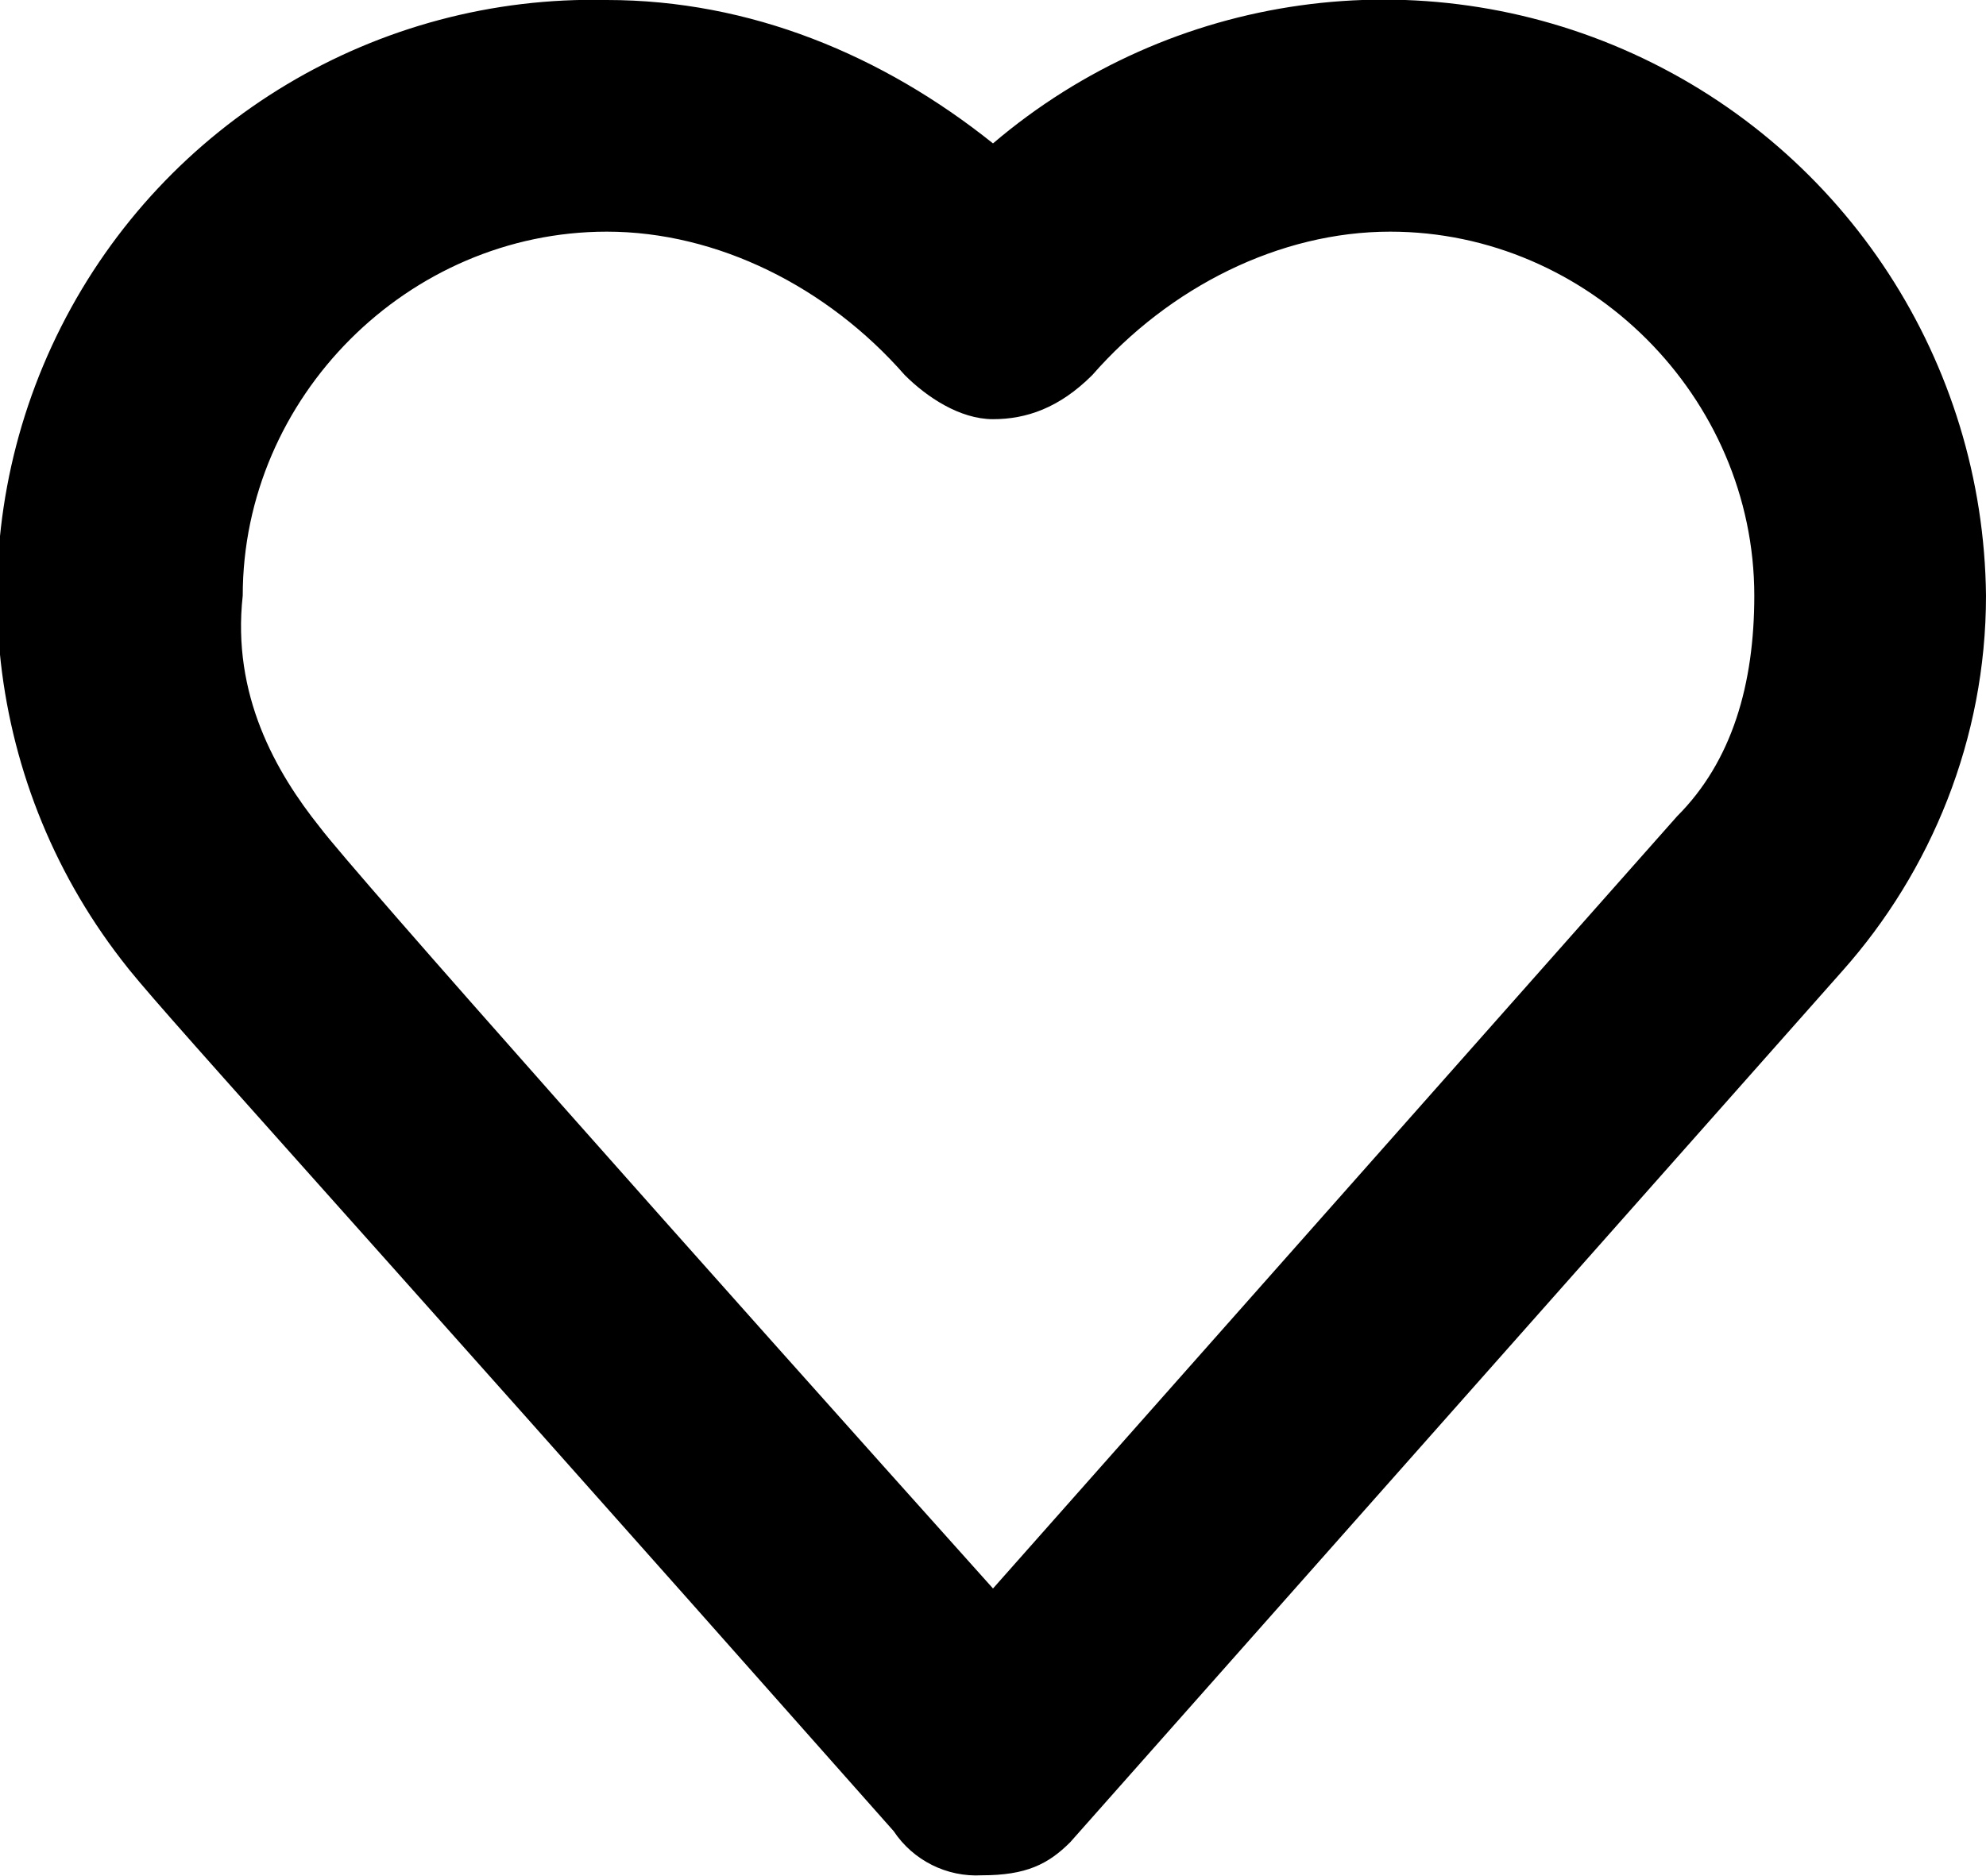
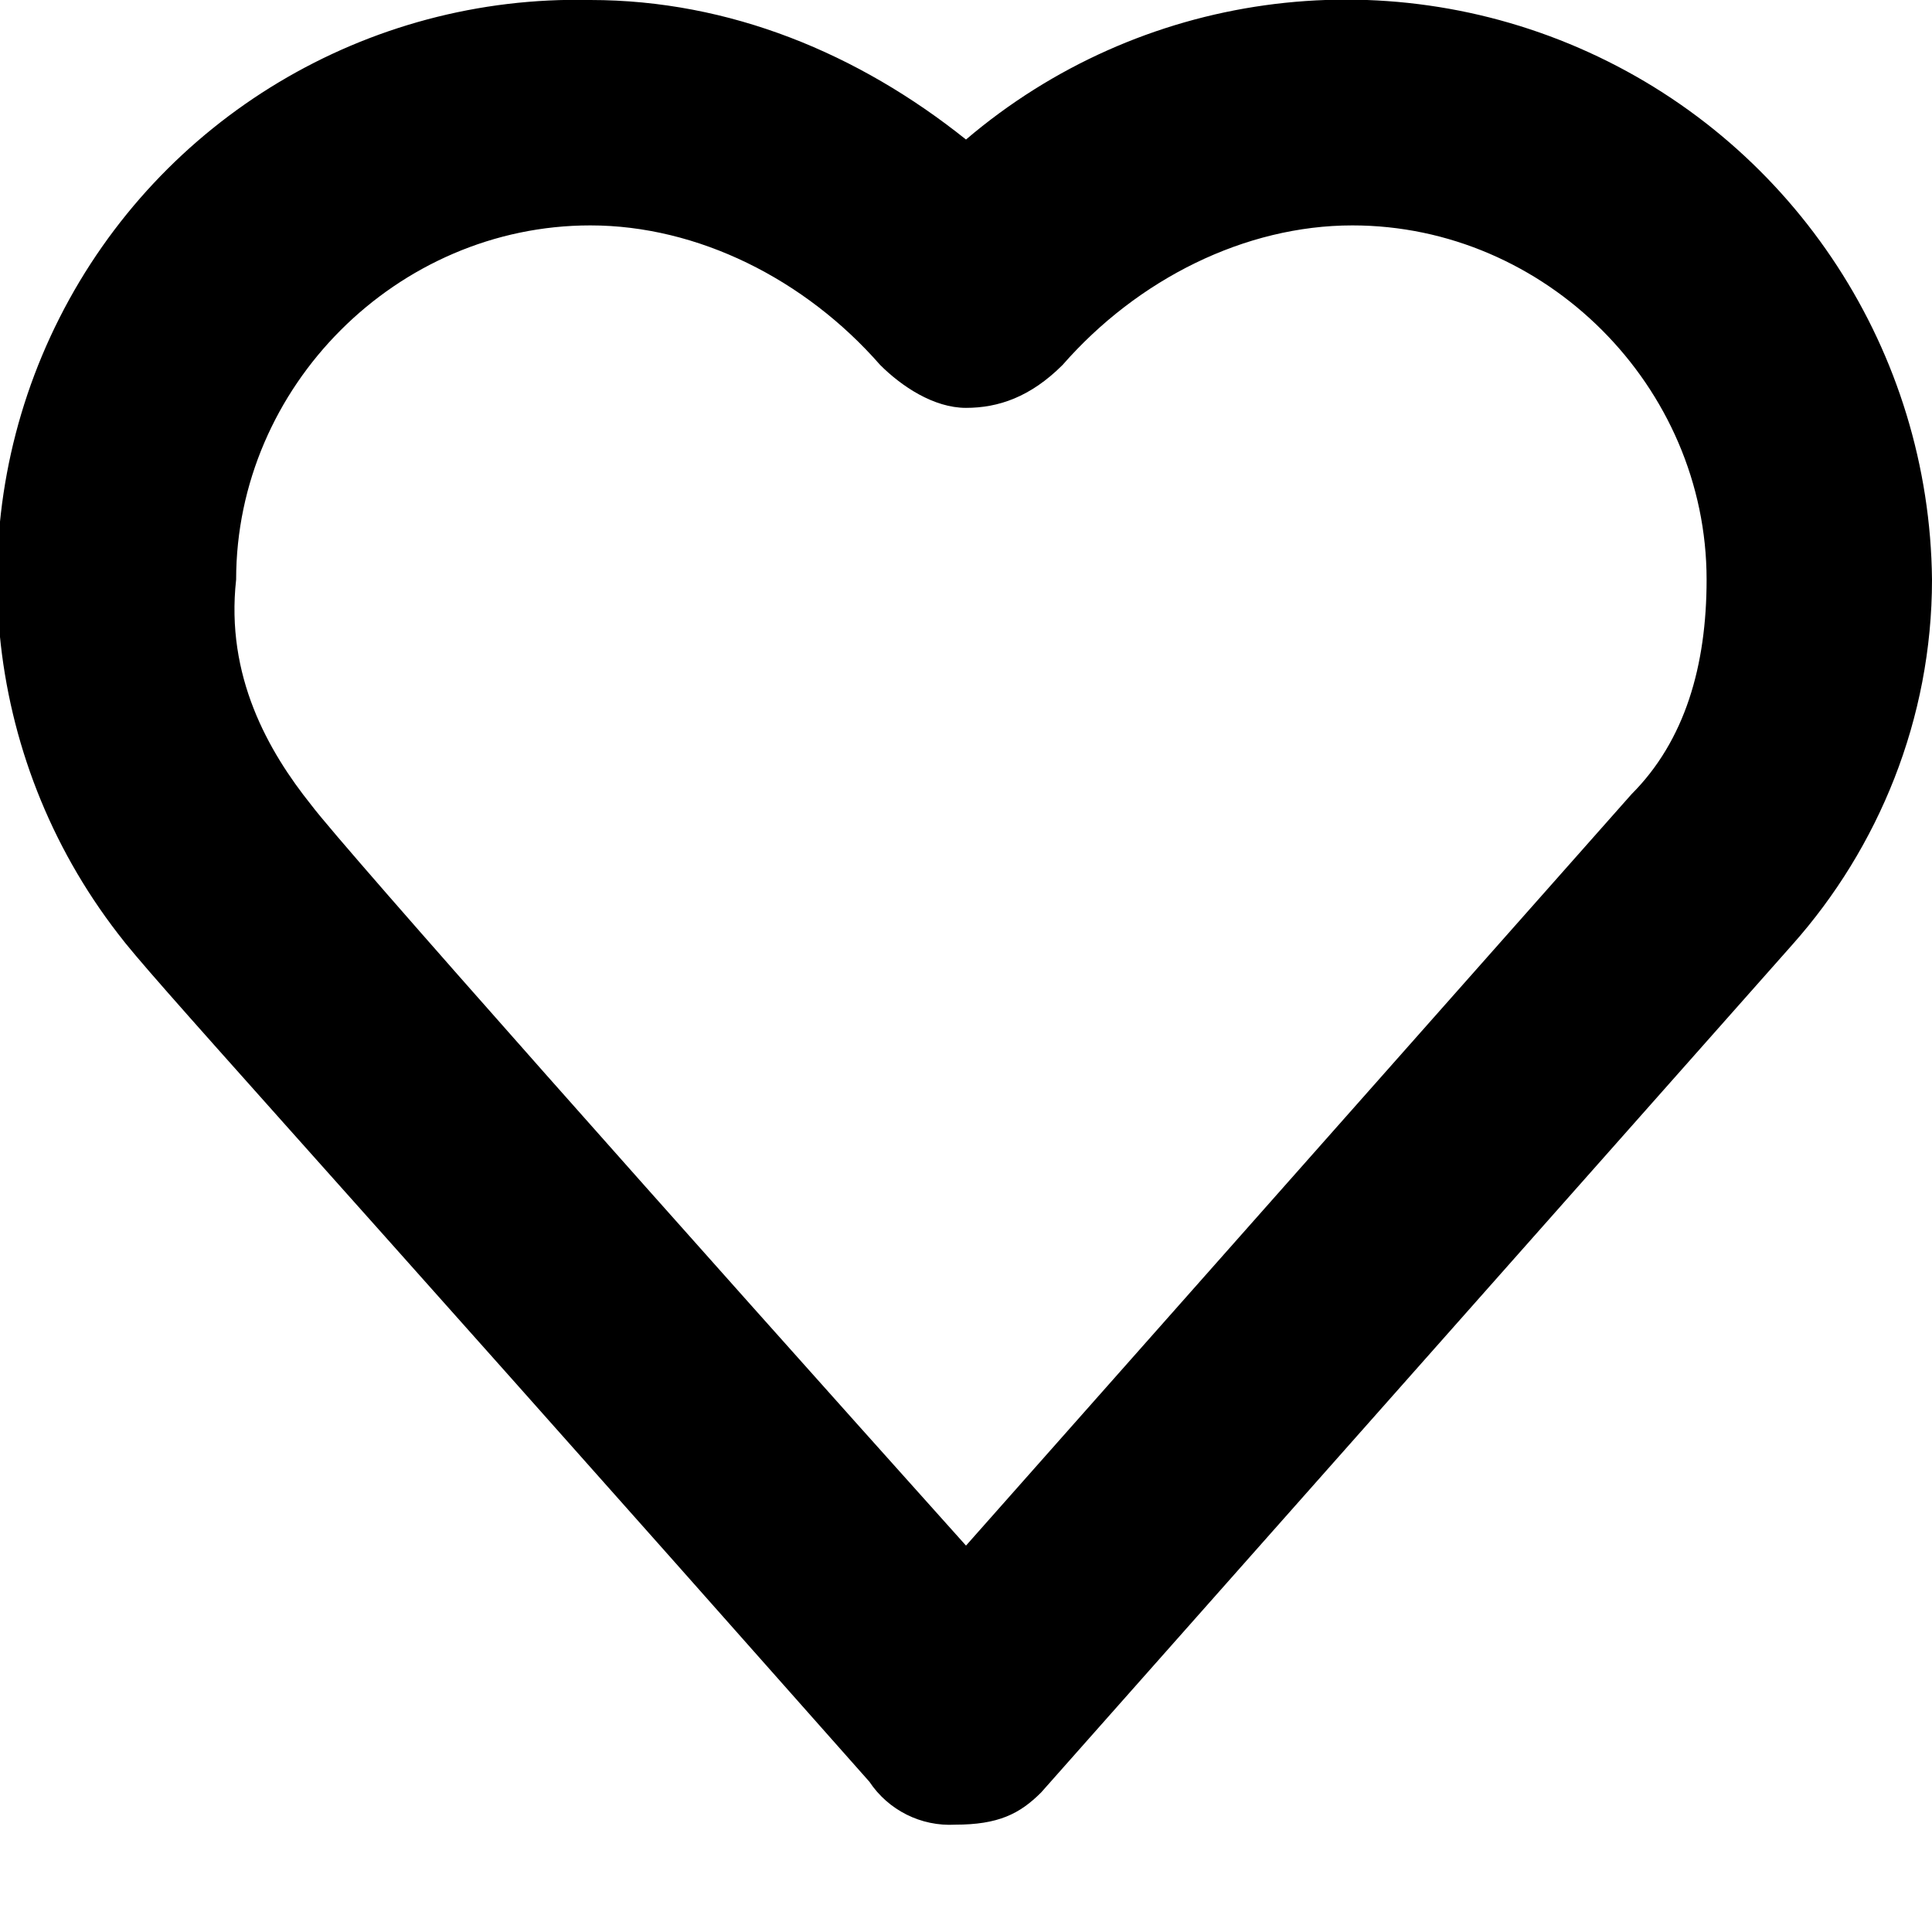
- <svg xmlns="http://www.w3.org/2000/svg" width="18" height="17" fill="none">
+ <svg xmlns="http://www.w3.org/2000/svg" width="18" height="18" fill="none">
  <path d="M8.9 17a.9.9 0 0 1-.8-.4c-5.4-6.1-6.7-7.5-7-7.9A5.4 5.4 0 0 1 5.5 0C6.8 0 8 .5 9 1.3a5.46 5.46 0 0 1 9 4.1c0 1.3-.5 2.5-1.3 3.4l-7 7.9c-.2.2-.4.3-.8.3Zm-6-9.5c.3.4 3.5 4 6.1 6.9l6.2-7c.5-.5.7-1.2.7-2 0-1.8-1.5-3.3-3.3-3.3-1 0-2 .5-2.7 1.3-.3.3-.6.4-.9.4-.3 0-.6-.2-.8-.4-.7-.8-1.7-1.3-2.7-1.3-1.8 0-3.3 1.5-3.3 3.3-.1.9.3 1.6.7 2.1-.1 0-.1 0 0 0Z" fill="#000" />
</svg>
